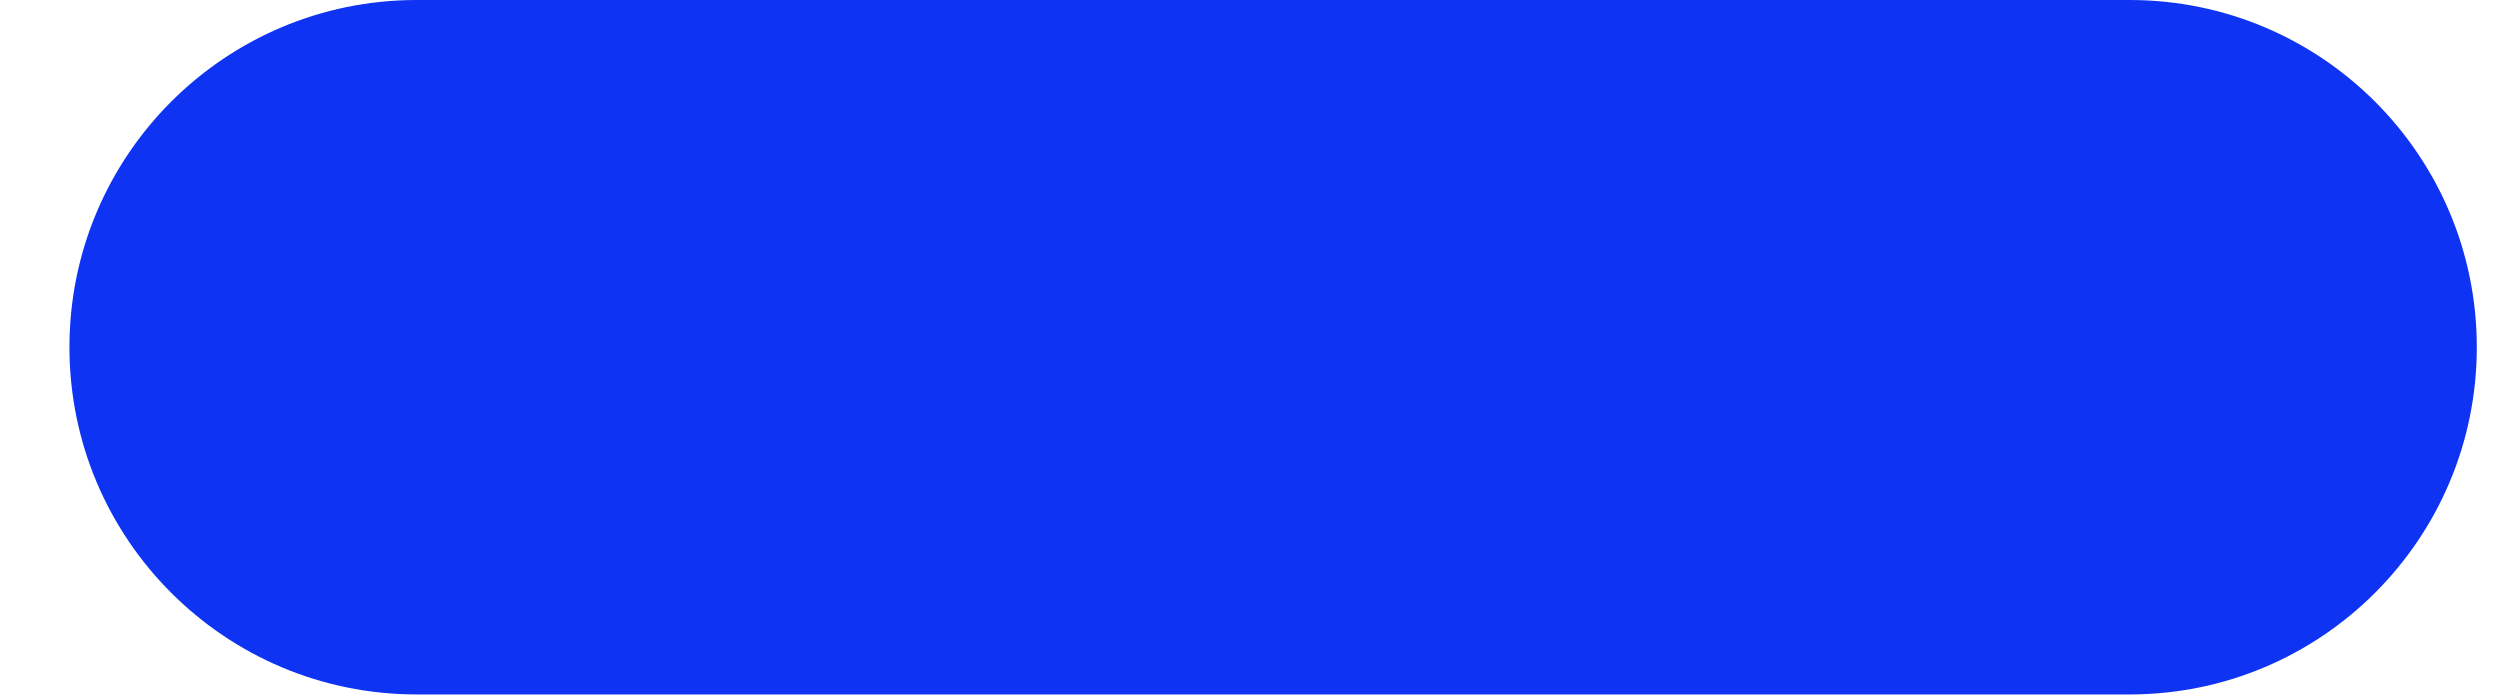
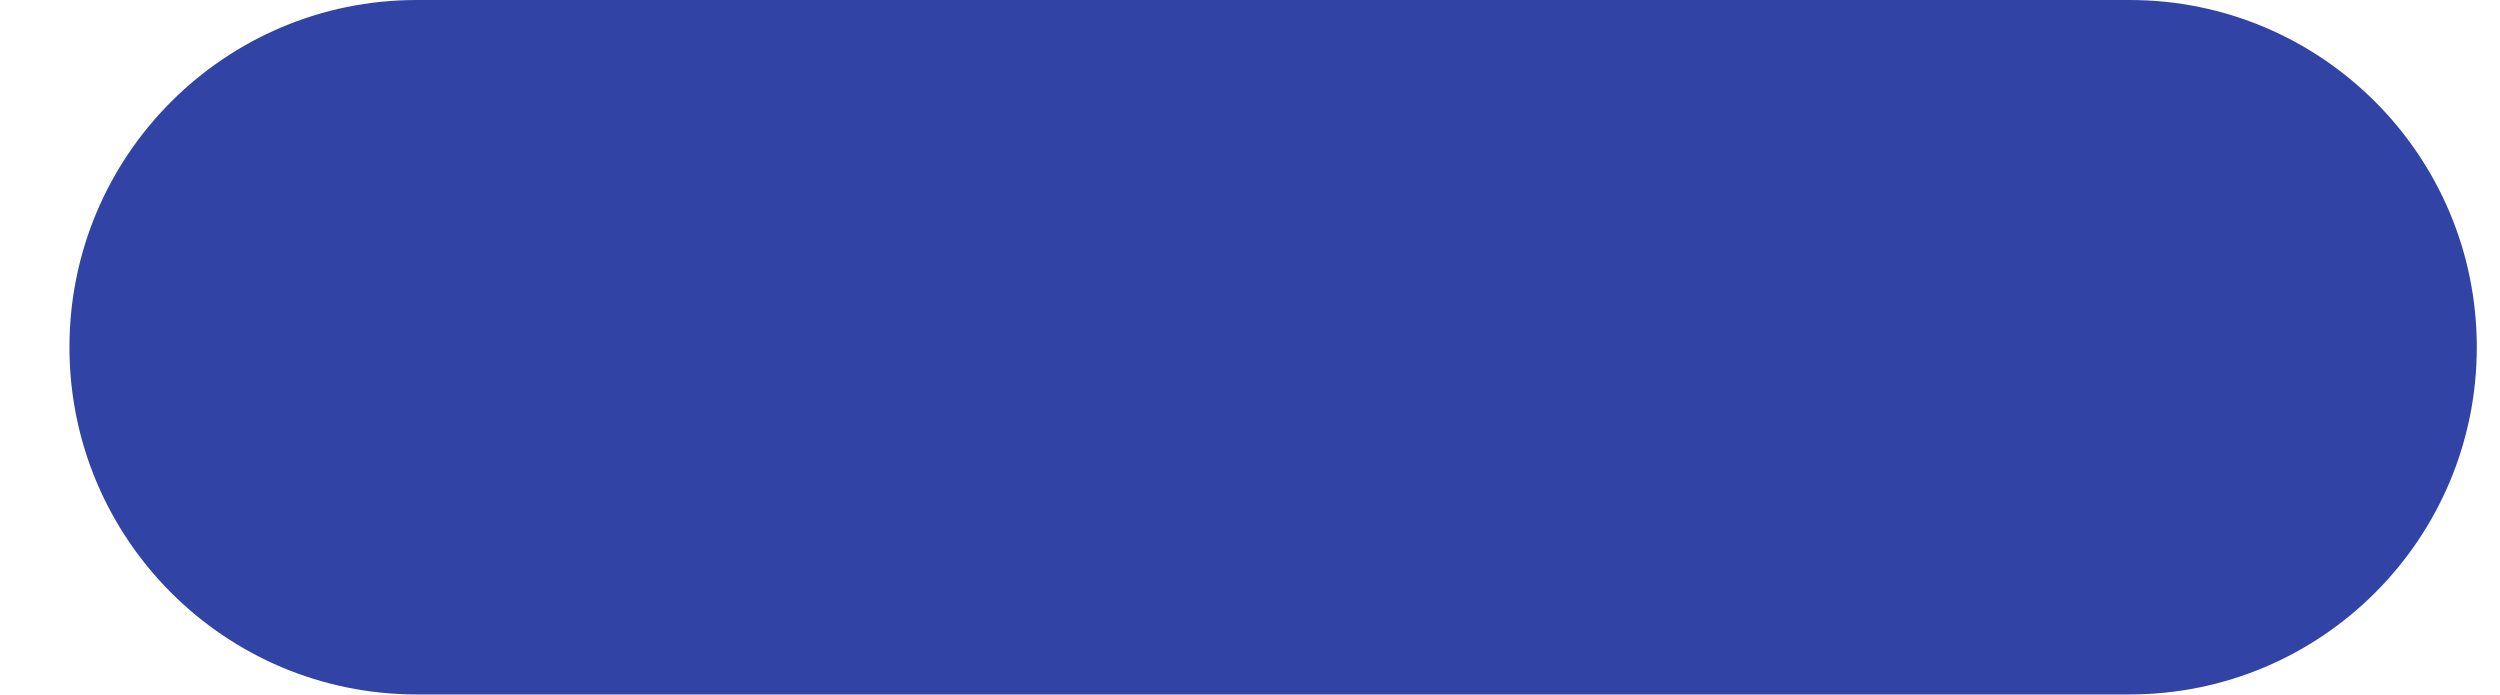
<svg xmlns="http://www.w3.org/2000/svg" width="18" height="5" viewBox="0 0 18 5" fill="none">
  <g filter="url(#filter0_b_2043_9835)">
-     <rect x="0.5" width="17.333" height="5" rx="2.5" fill="#0E33F3" />
+     <rect x="0.5" width="17.333" height="5" rx="2.5" fill="#3144A6" />
  </g>
  <defs>
    <filter id="filter0_b_2043_9835" x="-7.5" y="-8" width="33.333" height="21" filterUnits="userSpaceOnUse" color-interpolation-filters="sRGB">
      <feFlood flood-opacity="0" result="BackgroundImageFix" />
      <feGaussianBlur in="BackgroundImageFix" stdDeviation="4" />
      <feComposite in2="SourceAlpha" operator="in" result="effect1_backgroundBlur_2043_9835" />
      <feBlend mode="normal" in="SourceGraphic" in2="effect1_backgroundBlur_2043_9835" result="shape" />
    </filter>
  </defs>
</svg>
